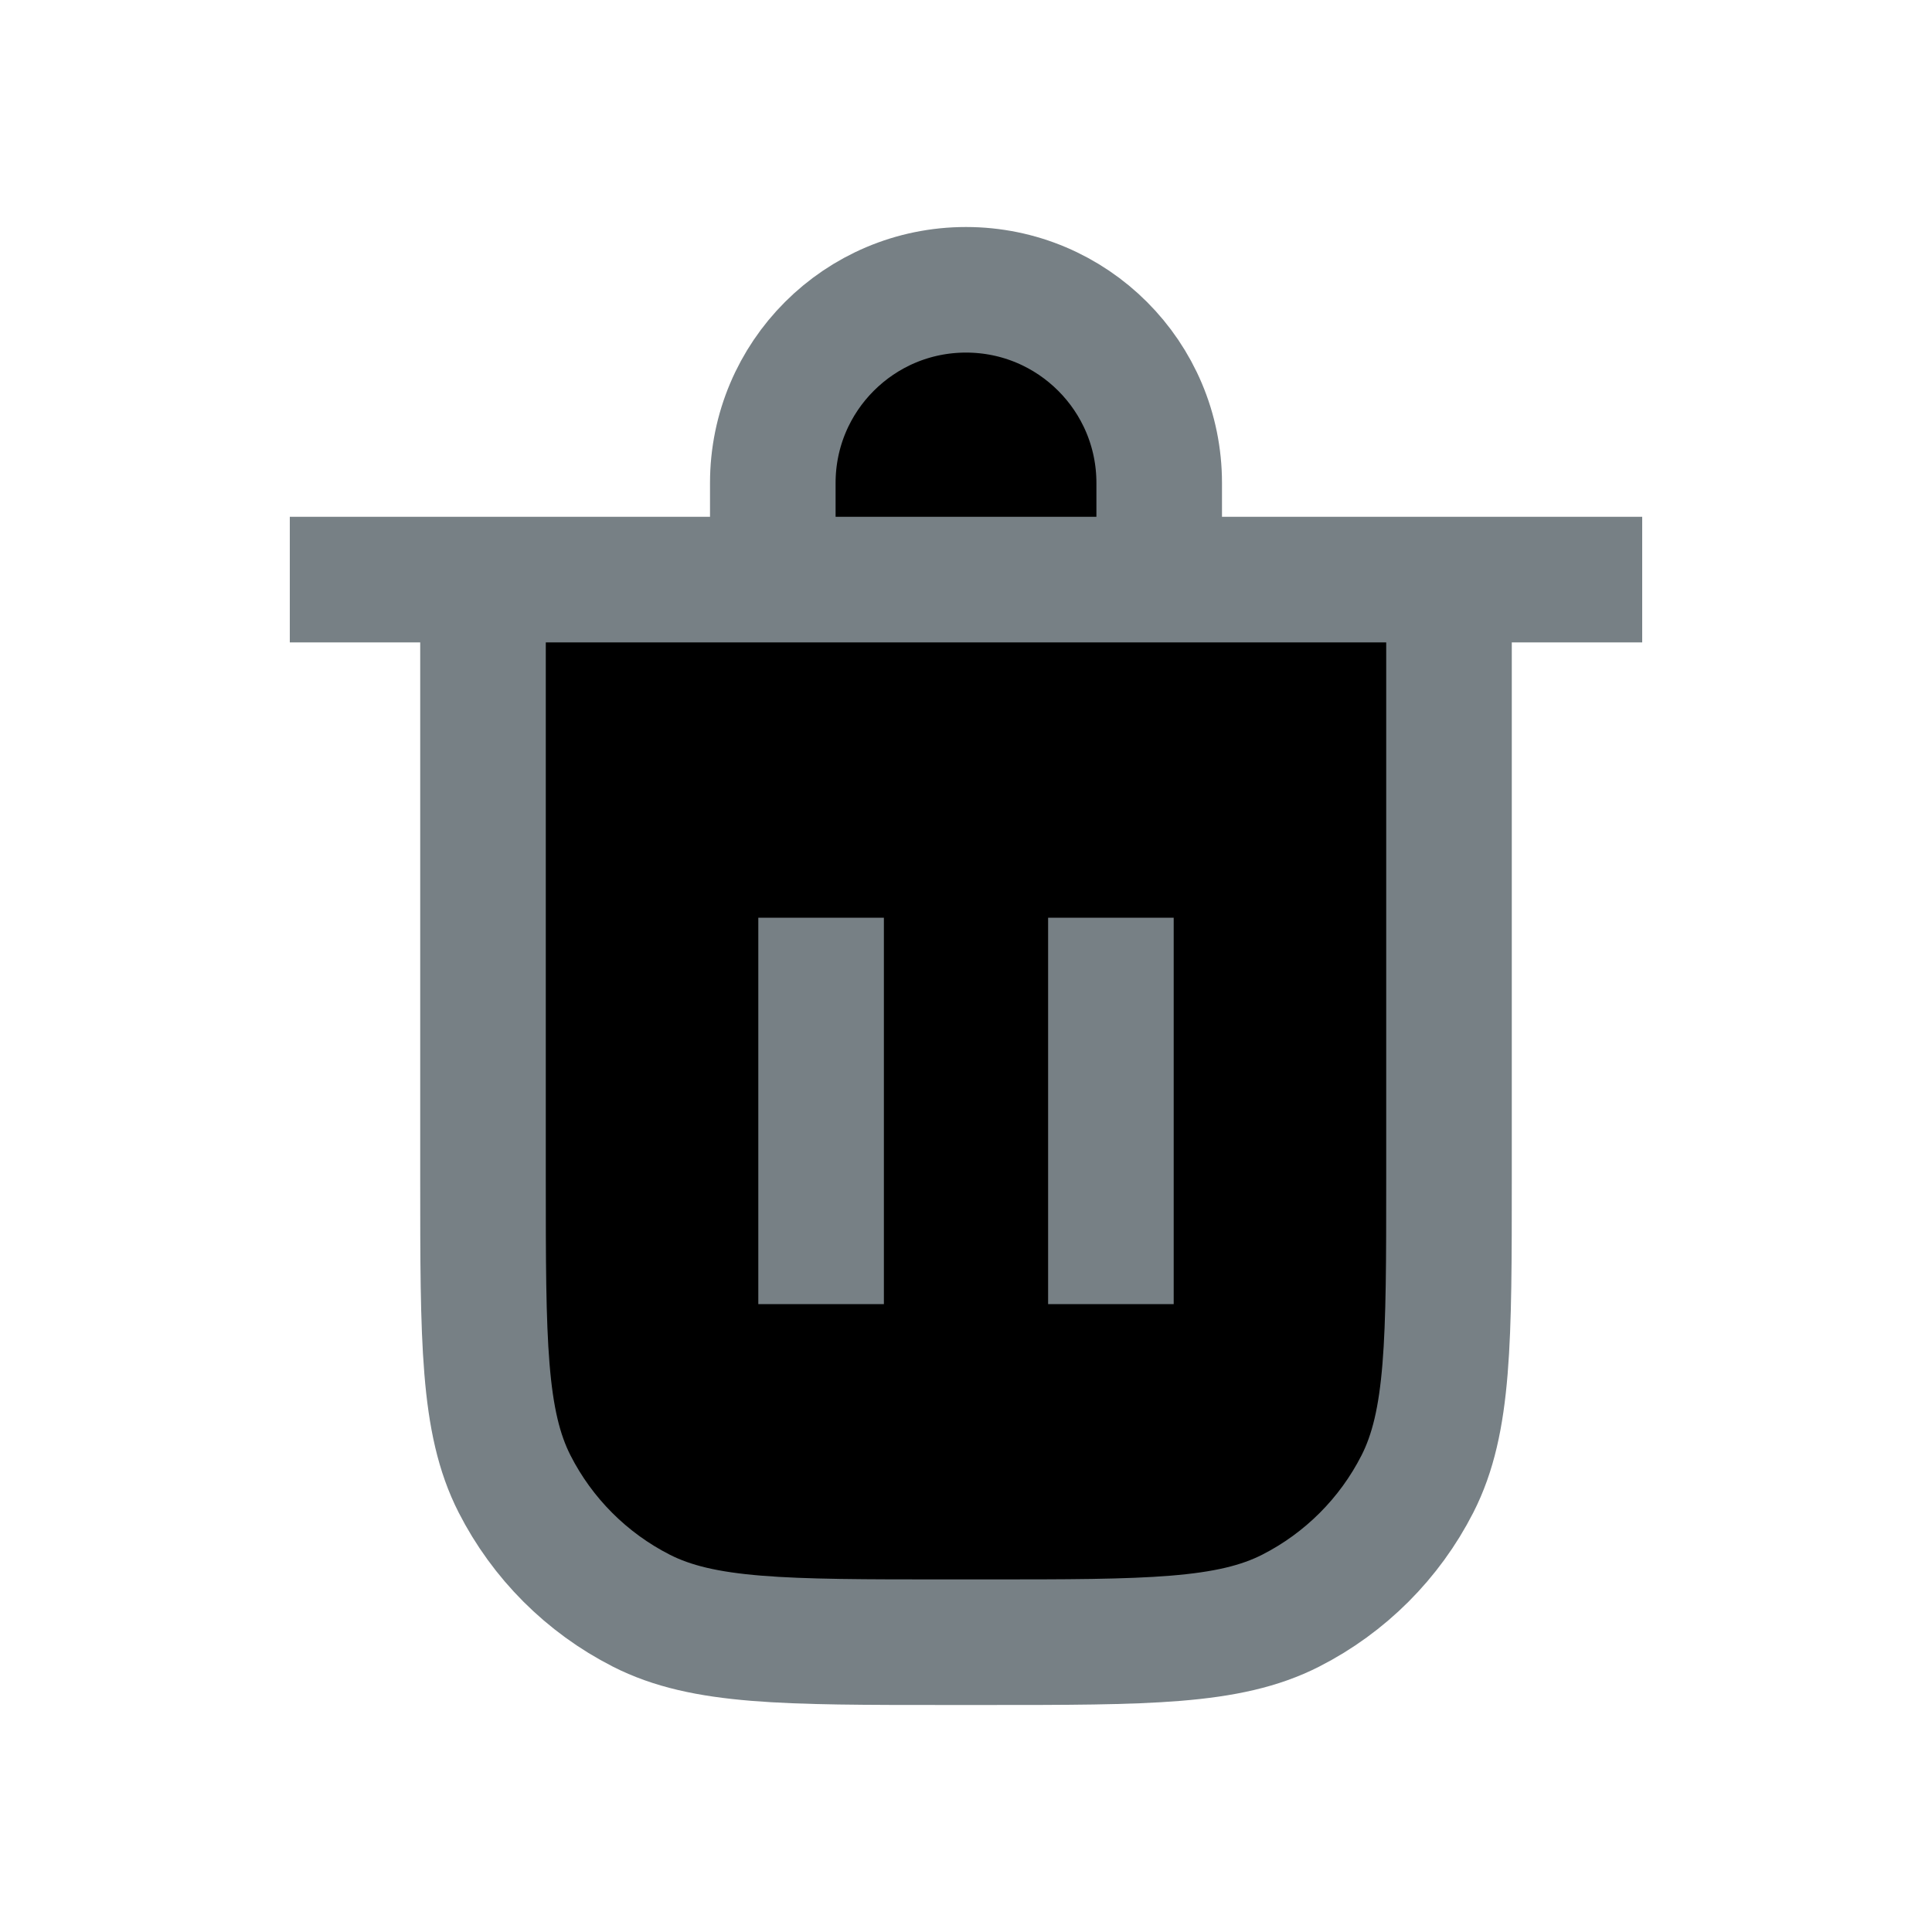
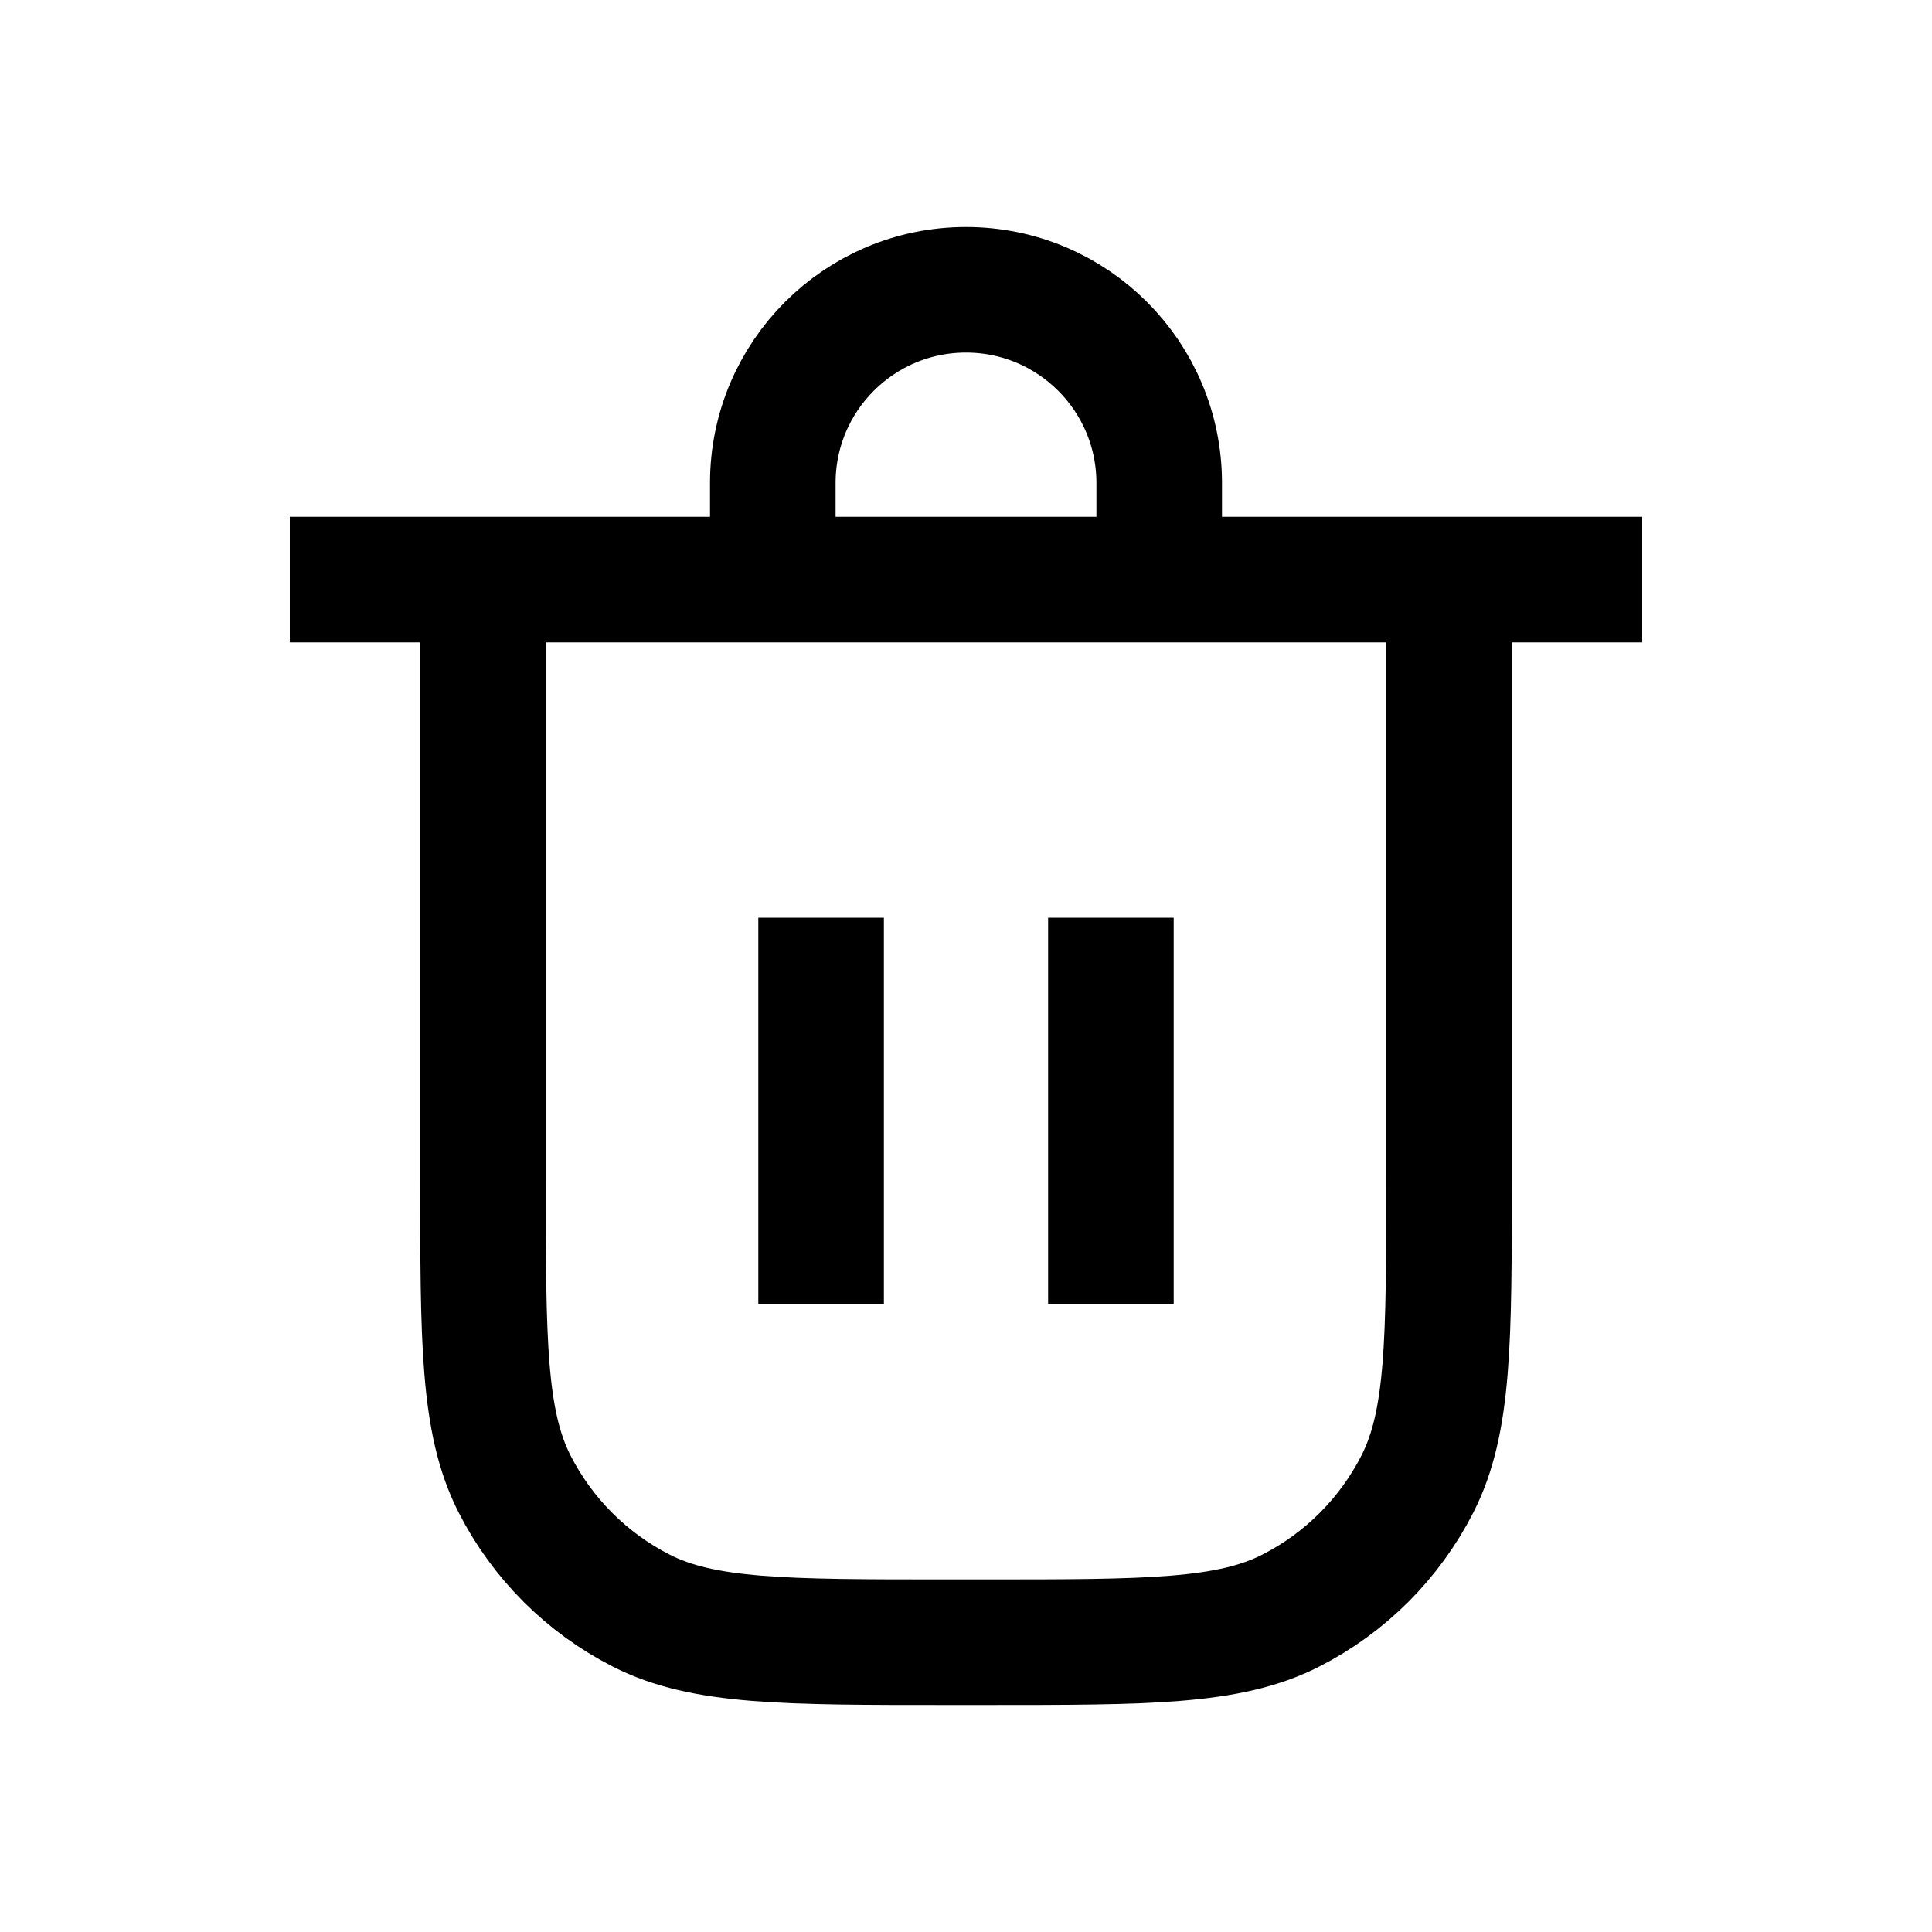
- <svg xmlns="http://www.w3.org/2000/svg" fill="currentColor" viewBox="0 0 20 20">
-   <path stroke="#778085" stroke-linejoin="round" stroke-width="1.3" d="M5 6h10v6.2c0 1.68 0 2.52-.327 3.162a3 3 0 01-1.311 1.311C12.72 17 11.88 17 10.2 17h-.4c-1.68 0-2.52 0-3.162-.327a3 3 0 01-1.311-1.311C5 14.72 5 13.88 5 12.2V6zM3 6h14M8 5a2 2 0 012-2v0a2 2 0 012 2v1H8V5zM8.5 9.5v4M11.5 9.5v4" />
+ <svg xmlns="http://www.w3.org/2000/svg" fill="none" viewBox="0 0 20 20">
+   <path stroke="currentColor" stroke-linejoin="round" stroke-width="1.3" d="M5 6h10v6.2c0 1.68 0 2.52-.327 3.162a3 3 0 01-1.311 1.311C12.72 17 11.88 17 10.2 17h-.4c-1.68 0-2.52 0-3.162-.327a3 3 0 01-1.311-1.311C5 14.72 5 13.88 5 12.2V6zM3 6h14M8 5a2 2 0 012-2v0a2 2 0 012 2v1H8V5zM8.5 9.5v4M11.5 9.5v4" />
</svg>
